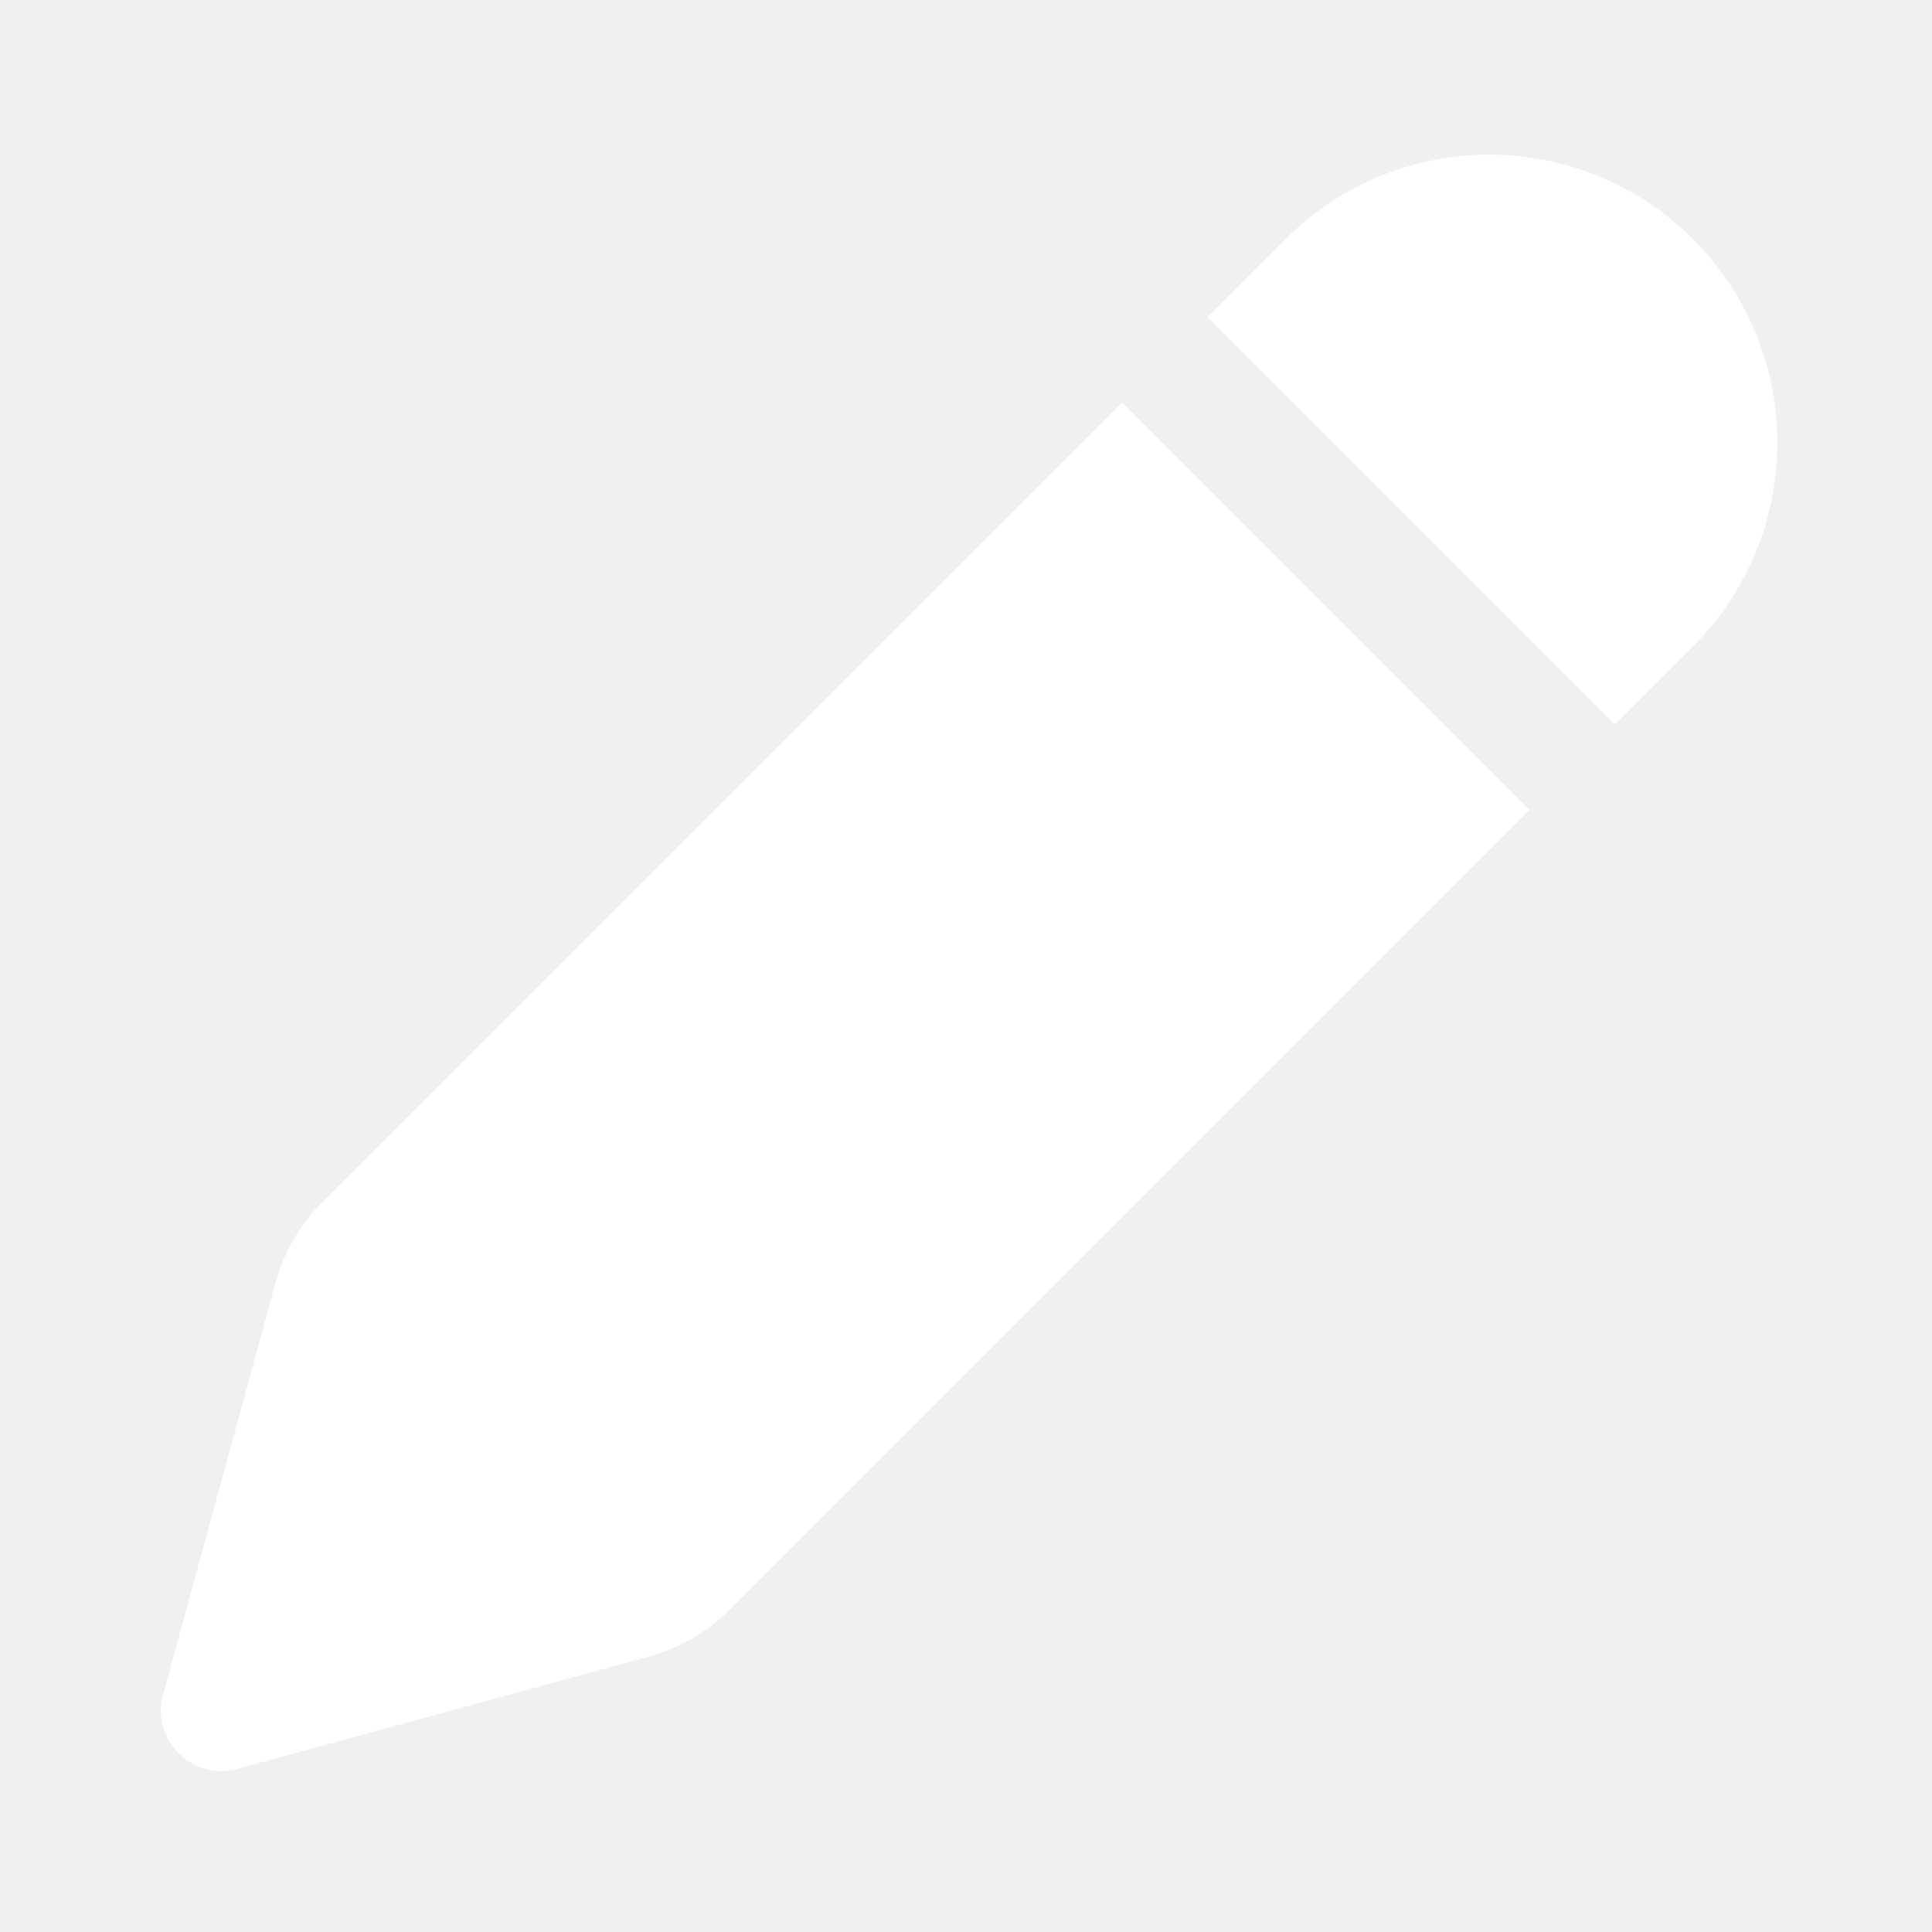
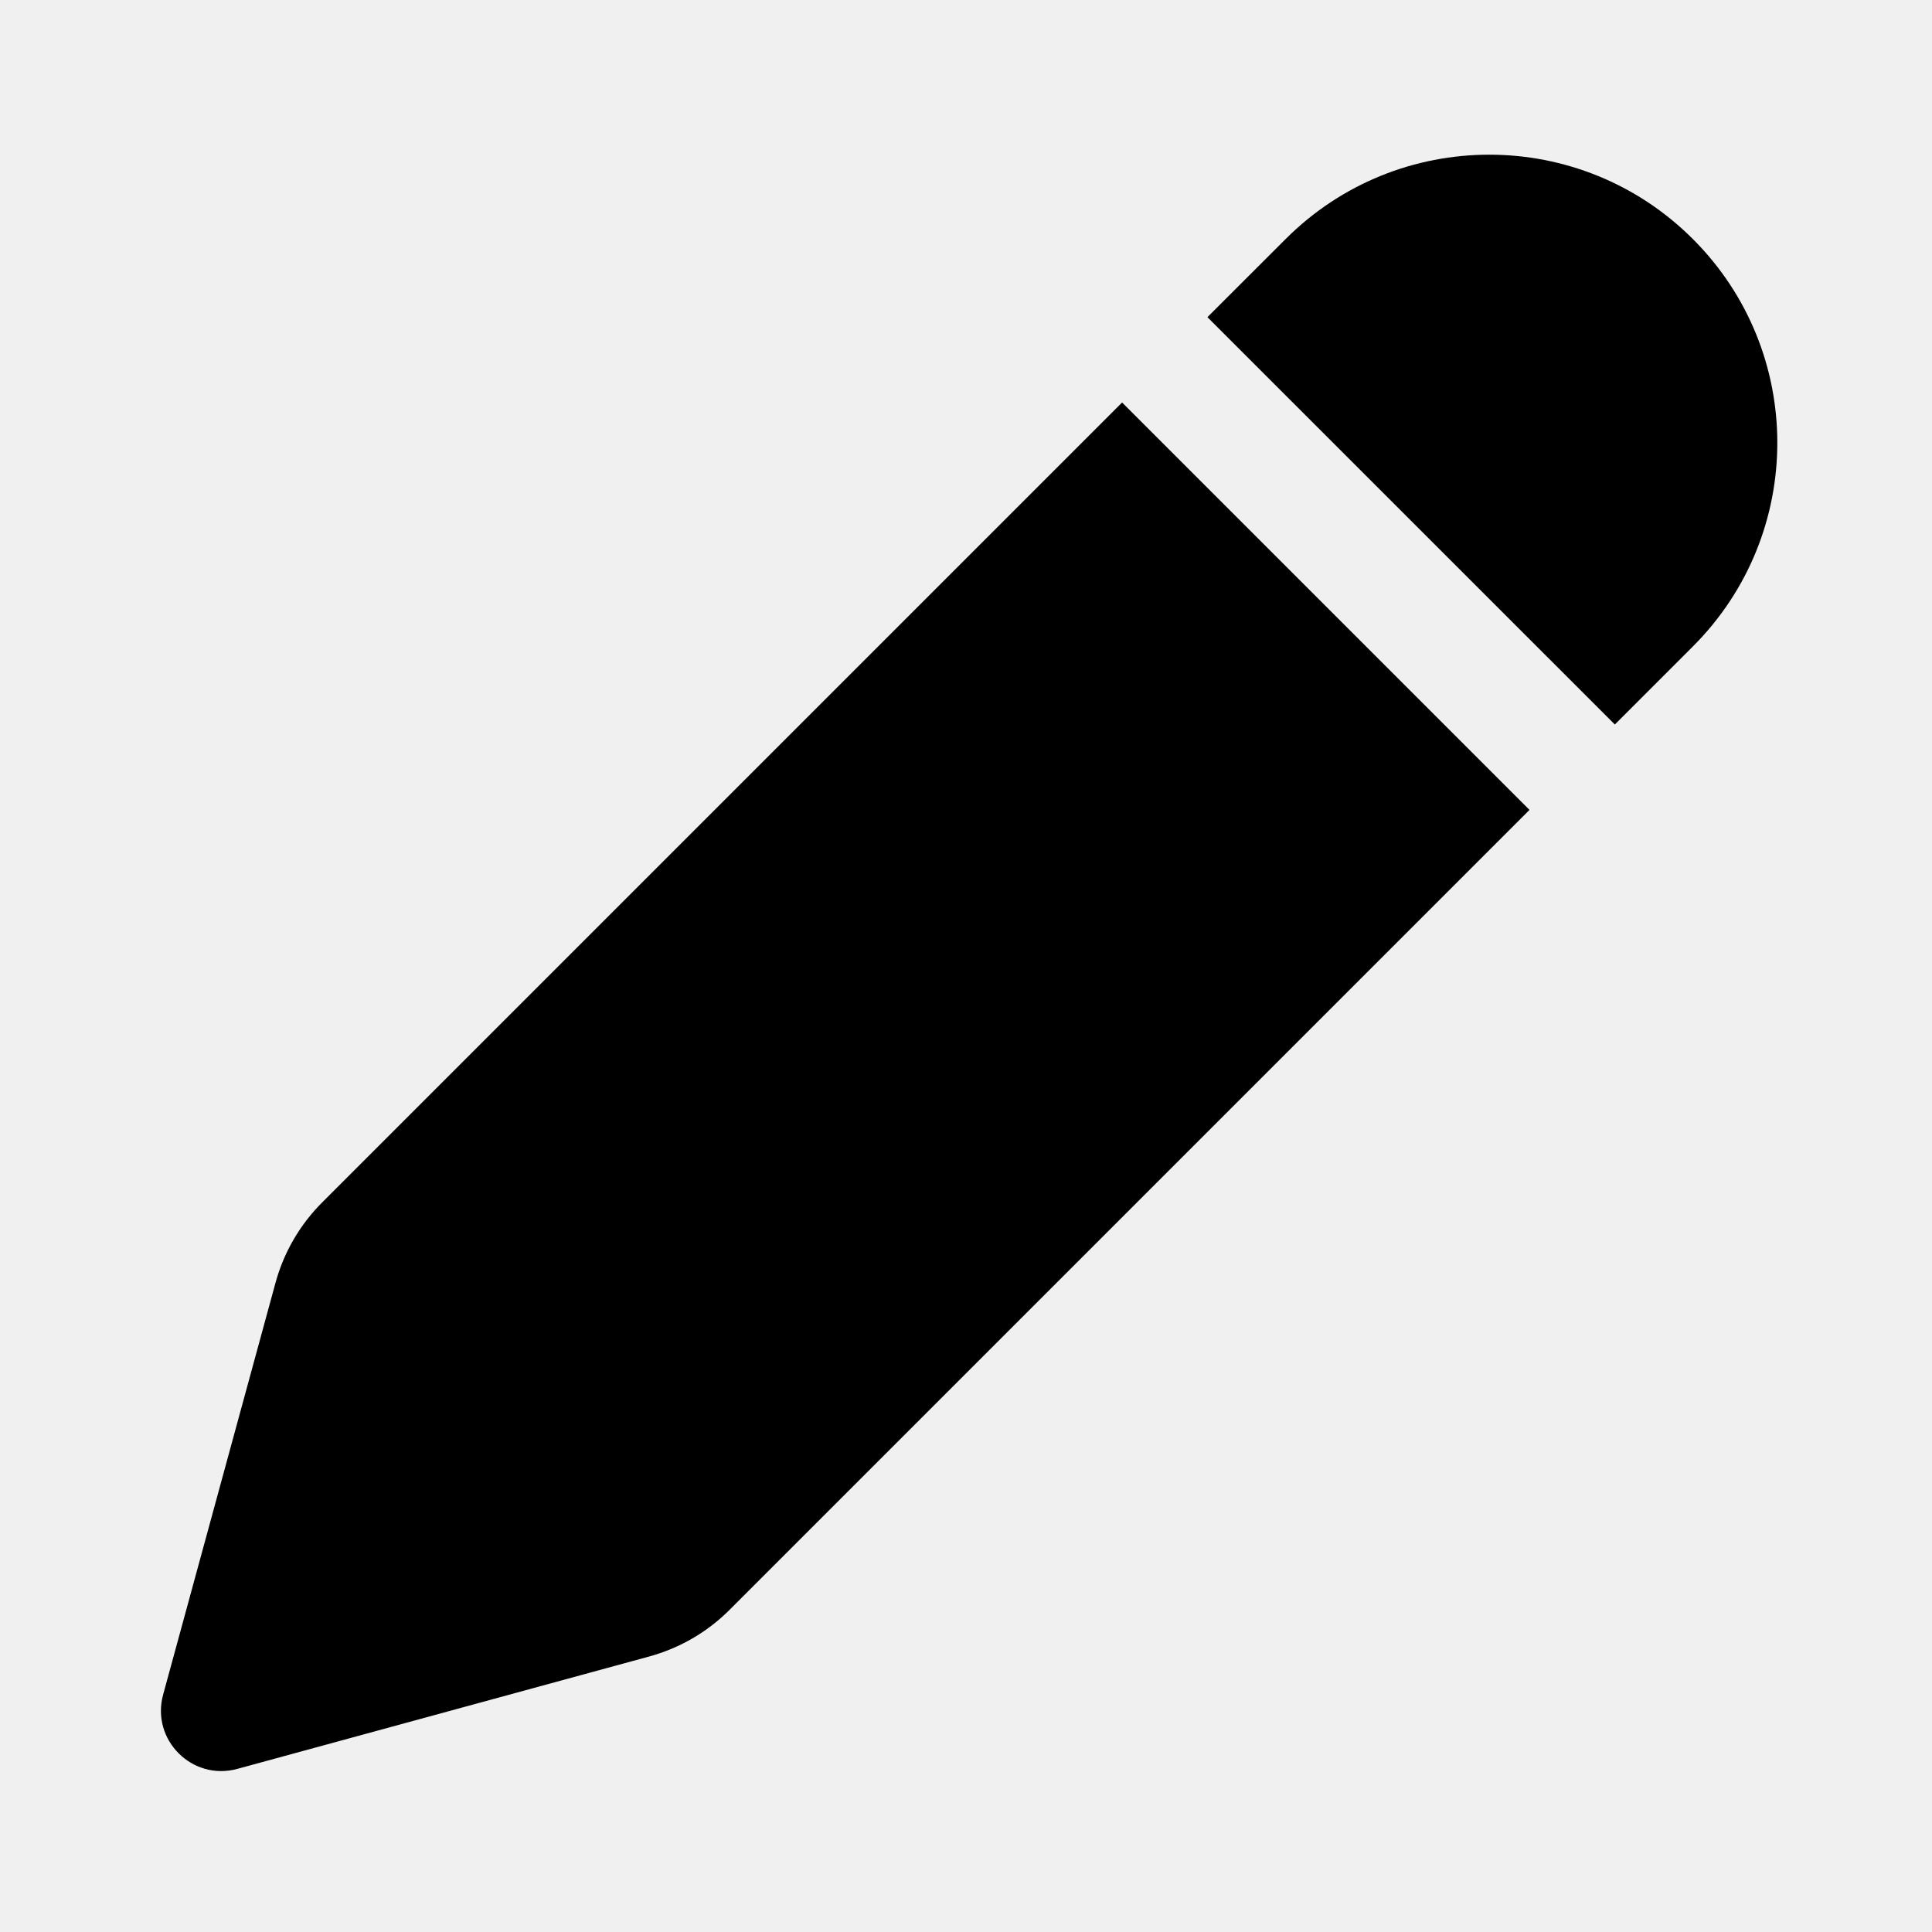
<svg xmlns="http://www.w3.org/2000/svg" viewBox="0 0 24 24" version="1.1">
  <g stroke="none" stroke-width="1" fill="none" fill-rule="evenodd">
-     <g fill="#ffffff" fill-rule="nonzero">
+     <g fill="#000000" fill-rule="nonzero">
      <path d="M13.939,5 L19,10.061 L9.062,19.999 C8.785,20.276 8.441,20.475 8.063,20.578 L2.947,21.974 C2.387,22.126 1.874,21.613 2.026,21.053 L3.422,15.937 C3.525,15.559 3.724,15.215 4.001,14.938 L13.939,5 Z M21.03,2.97 C22.428,4.367 22.428,6.633 21.03,8.03 L20.06,9 L14.999,3.94 L15.97,2.97 C17.367,1.572 19.633,1.572 21.03,2.97 Z" id="🎨-Color" />
    </g>
  </g>
</svg>
